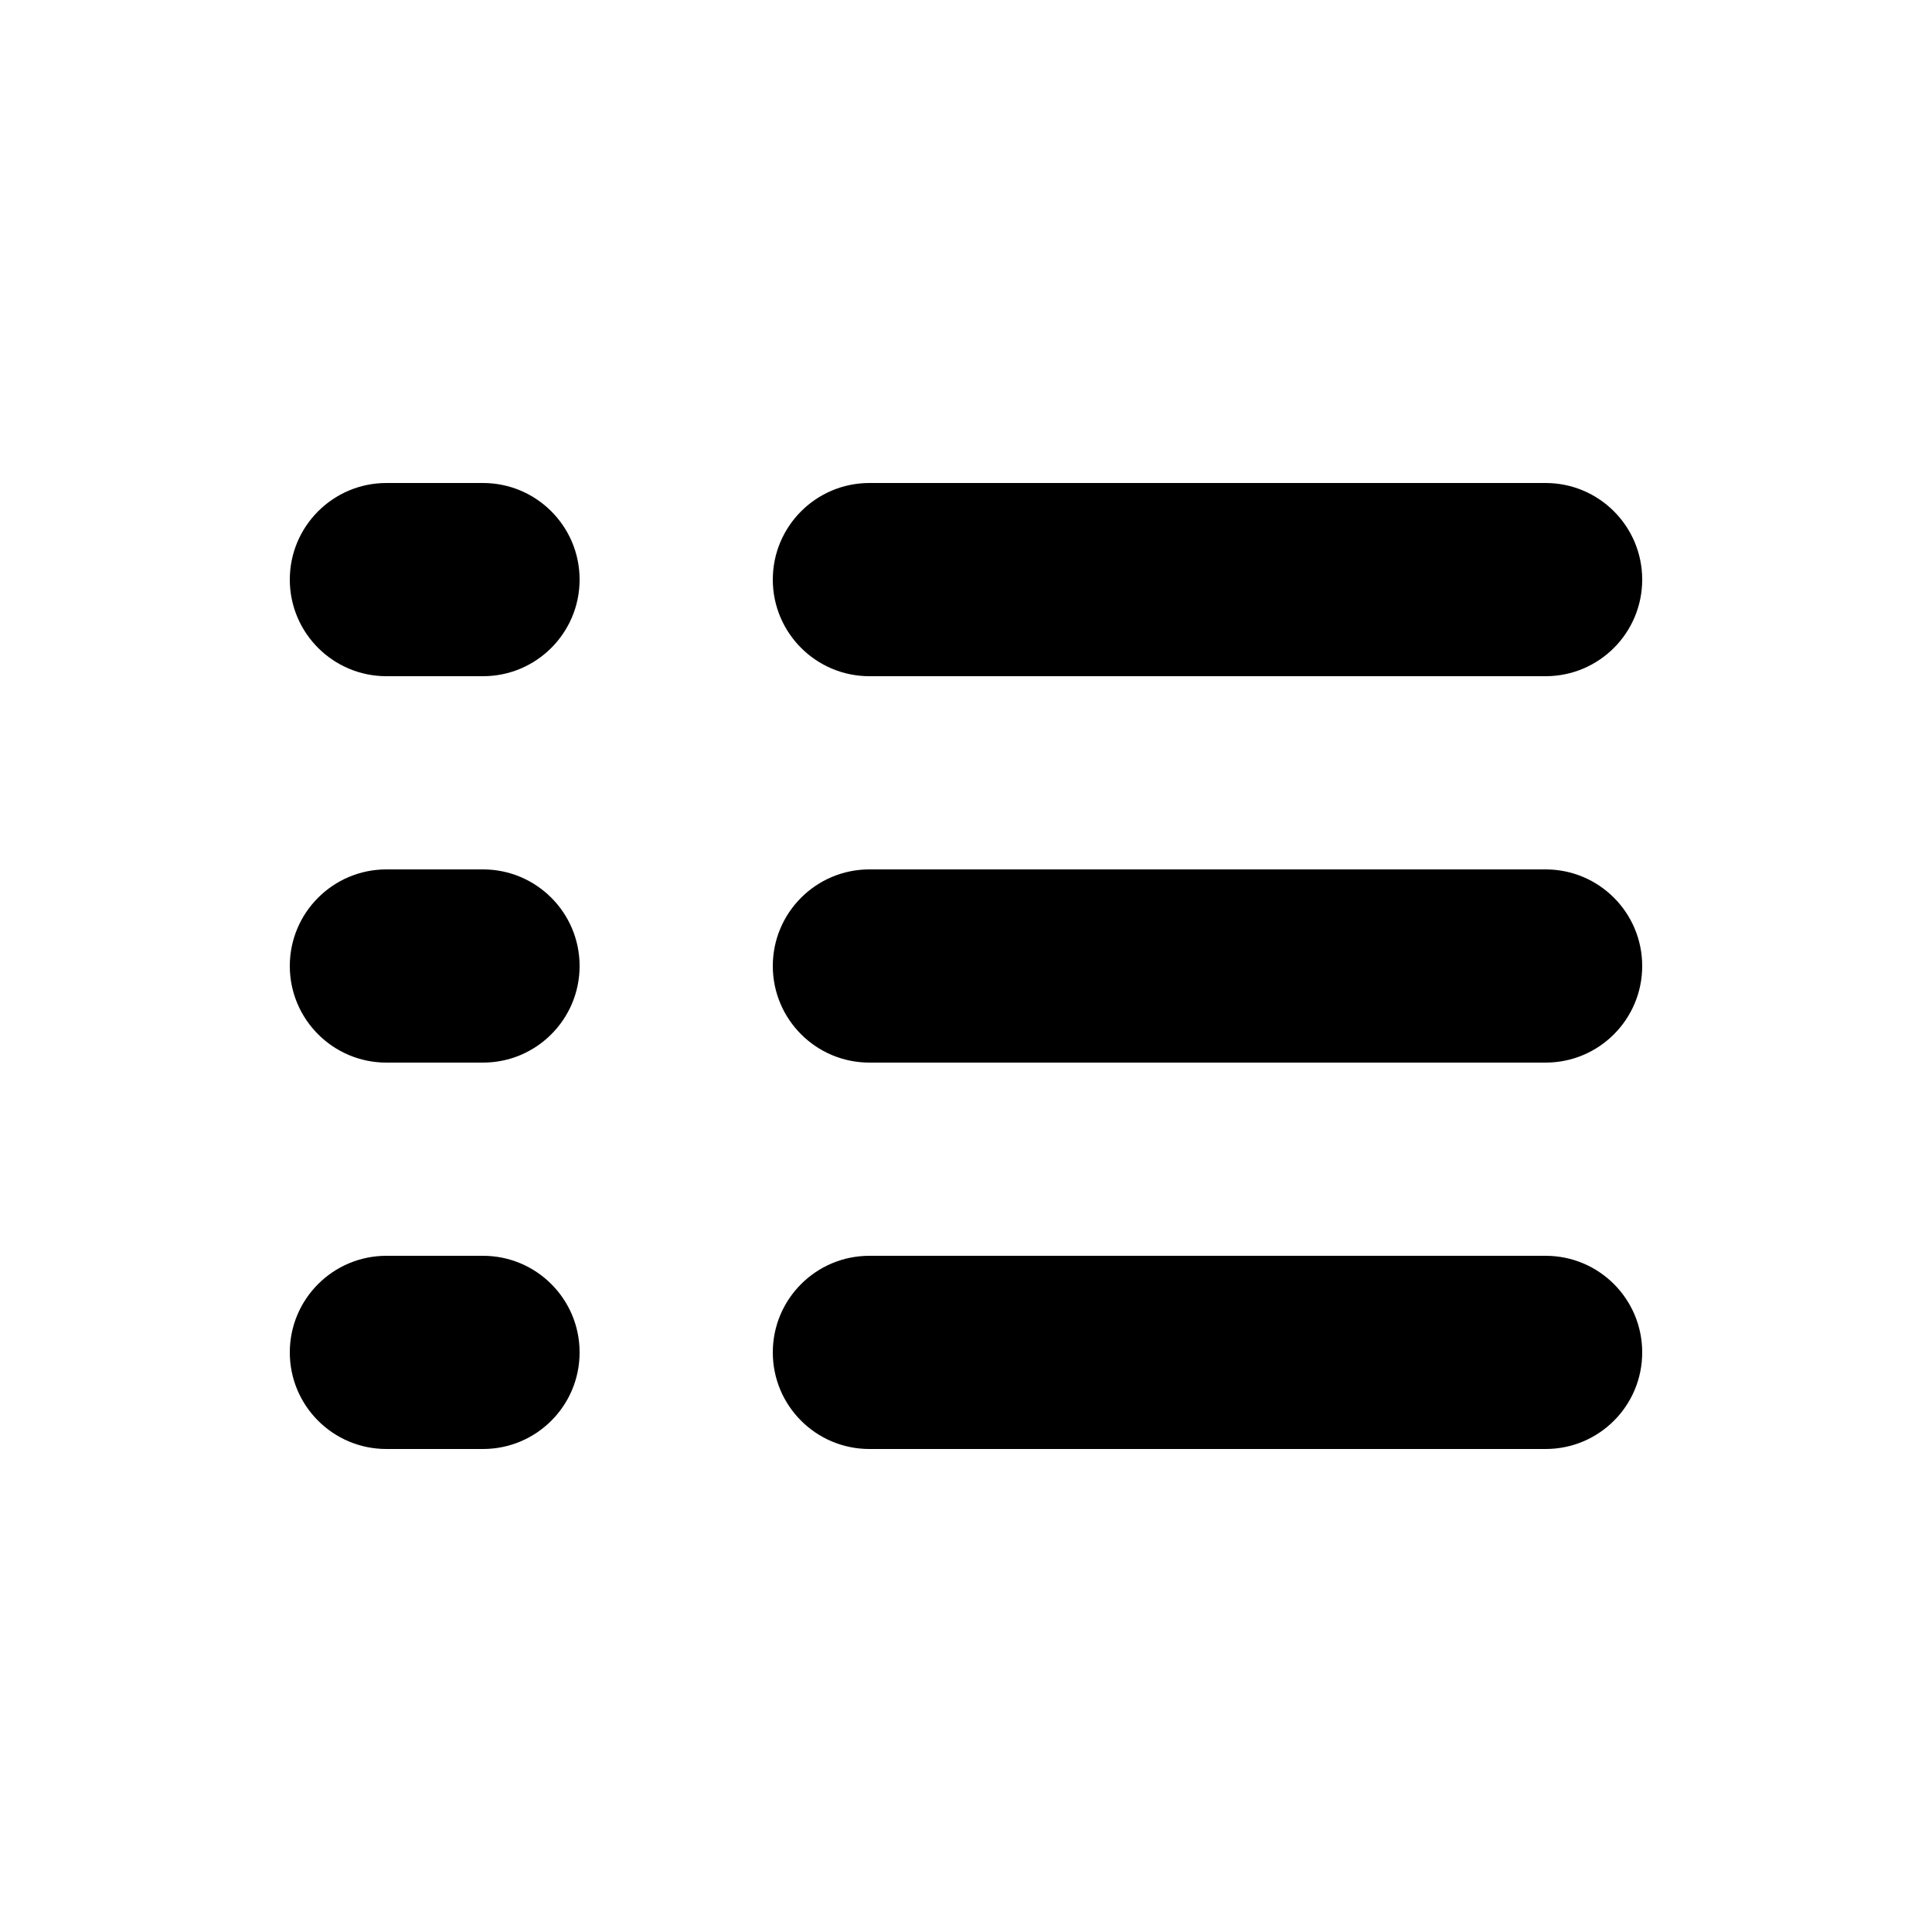
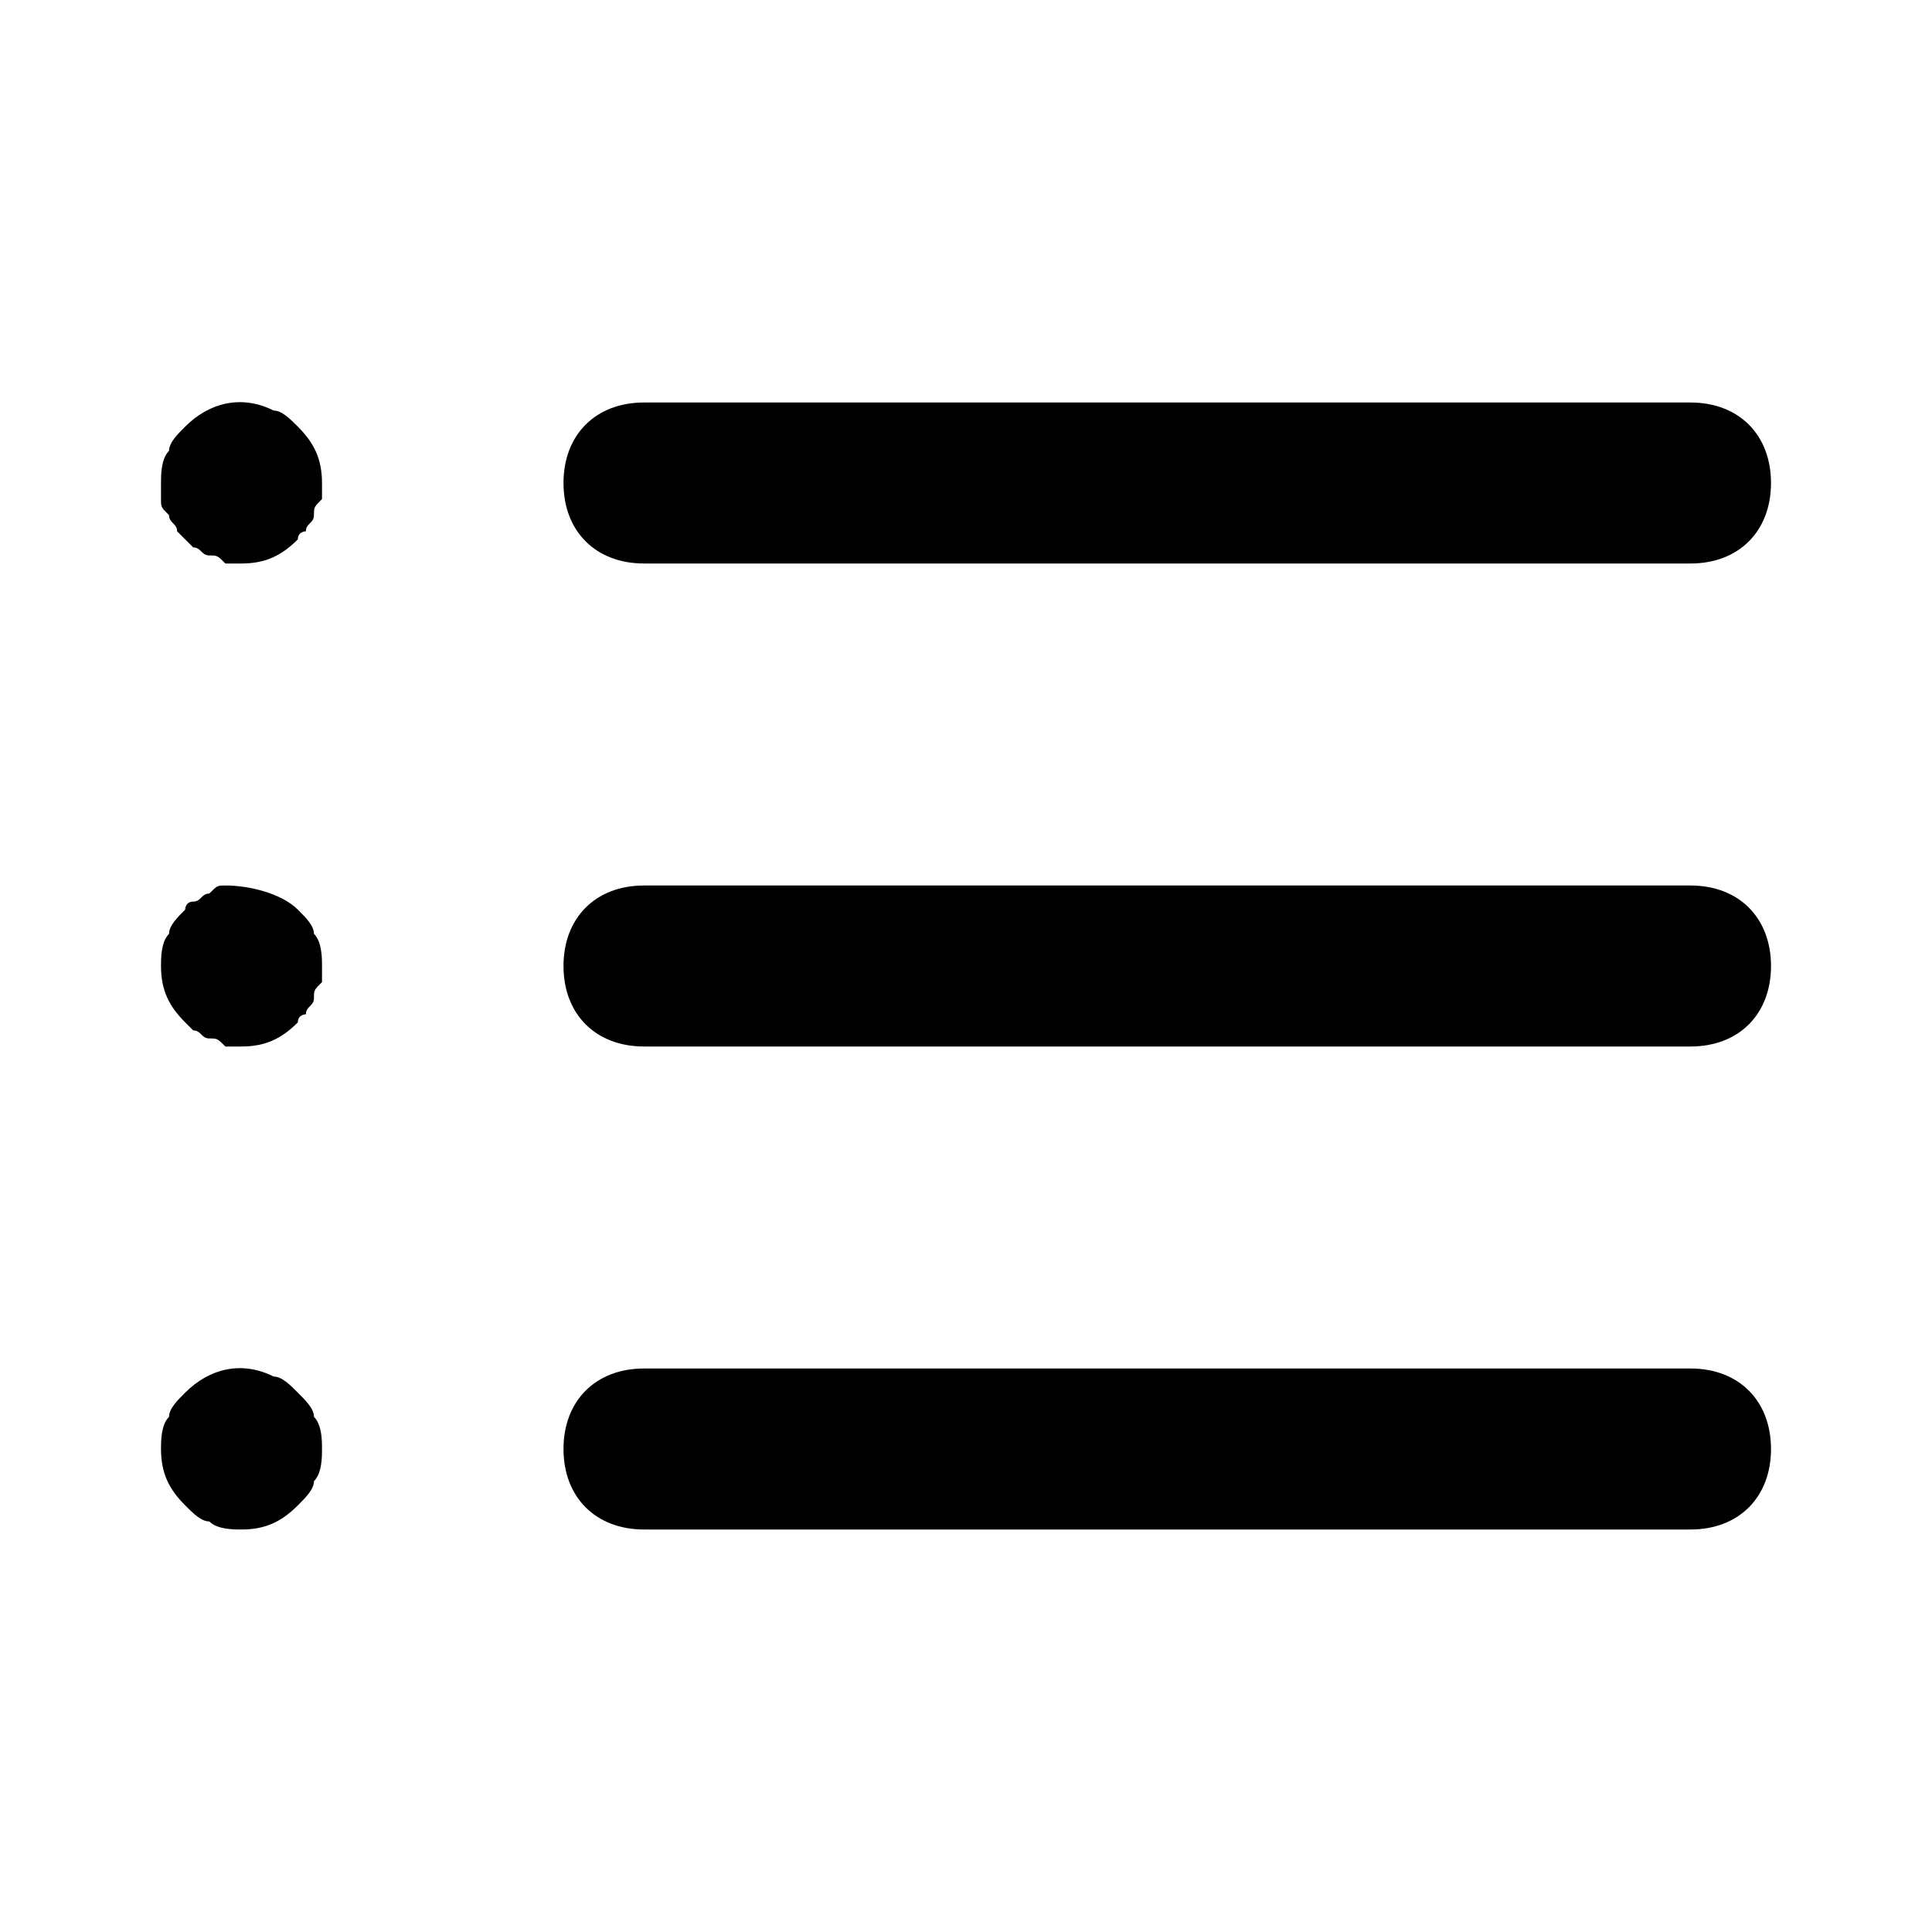
- <svg xmlns="http://www.w3.org/2000/svg" version="1.1" width="20" height="20" viewBox="0 0 20 20">
-   <g id="icomoon-ignore">
- </g>
-   <path d="M5 13h-1c-0.552 0-1 0.447-1 1s0.448 1 1 1h1c0.552 0 1-0.447 1-1s-0.448-1-1-1zM5 9h-1c-0.552 0-1 0.448-1 1s0.448 1 1 1h1c0.552 0 1-0.448 1-1s-0.448-1-1-1zM5 5h-1c-0.552 0-1 0.448-1 1s0.448 1 1 1h1c0.552 0 1-0.448 1-1s-0.448-1-1-1zM9 7h7c0.553 0 1-0.448 1-1s-0.447-1-1-1h-7c-0.552 0-1 0.448-1 1s0.448 1 1 1zM16 9h-7c-0.552 0-1 0.448-1 1s0.448 1 1 1h7c0.553 0 1-0.448 1-1s-0.447-1-1-1zM16 13h-7c-0.552 0-1 0.447-1 1s0.448 1 1 1h7c0.553 0 1-0.447 1-1s-0.447-1-1-1z" fill="#000000" />
+ <svg xmlns="http://www.w3.org/2000/svg" version="1.1" id="Layer_1" x="0px" y="0px" viewBox="0 0 24 24" style="enable-background:new 0 0 24 24;" xml:space="preserve">
+   <g>
+     <path d="M8,7h13c0.6,0,1-0.4,1-1s-0.4-1-1-1H8C7.4,5,7,5.4,7,6S7.4,7,8,7z" />
+     <path d="M21,11H8c-0.6,0-1,0.4-1,1s0.4,1,1,1h13c0.6,0,1-0.4,1-1S21.6,11,21,11z" />
+     <path d="M21,17H8c-0.6,0-1,0.4-1,1s0.4,1,1,1h13c0.6,0,1-0.4,1-1S21.6,17,21,17z" />
+     <path d="M3.4,5.1C3,4.9,2.6,5,2.3,5.3C2.2,5.4,2.1,5.5,2.1,5.6C2,5.7,2,5.9,2,6c0,0.1,0,0.1,0,0.2c0,0.1,0,0.1,0.1,0.2   c0,0.1,0.1,0.1,0.1,0.2c0,0,0.1,0.1,0.1,0.1c0,0,0.1,0.1,0.1,0.1c0.1,0,0.1,0.1,0.2,0.1c0.1,0,0.1,0,0.2,0.1C2.9,7,2.9,7,3,7   c0.3,0,0.5-0.1,0.7-0.3c0-0.1,0.1-0.1,0.1-0.1c0-0.1,0.1-0.1,0.1-0.2c0-0.1,0-0.1,0.1-0.2C4,6.1,4,6.1,4,6c0-0.3-0.1-0.5-0.3-0.7   C3.6,5.2,3.5,5.1,3.4,5.1z" />
+     <path d="M3.7,11.3C3.5,11.1,3.1,11,2.8,11c-0.1,0-0.1,0-0.2,0.1c-0.1,0-0.1,0.1-0.2,0.1c-0.1,0-0.1,0.1-0.1,0.1   c-0.1,0.1-0.2,0.2-0.2,0.3C2,11.7,2,11.9,2,12c0,0.3,0.1,0.5,0.3,0.7c0,0,0.1,0.1,0.1,0.1c0.1,0,0.1,0.1,0.2,0.1   c0.1,0,0.1,0,0.2,0.1c0.1,0,0.1,0,0.2,0c0.3,0,0.5-0.1,0.7-0.3c0-0.1,0.1-0.1,0.1-0.1c0-0.1,0.1-0.1,0.1-0.2c0-0.1,0-0.1,0.1-0.2   c0-0.1,0-0.1,0-0.2c0-0.1,0-0.3-0.1-0.4C3.9,11.5,3.8,11.4,3.7,11.3z" />
+     <path d="M3.7,17.3c-0.1-0.1-0.2-0.2-0.3-0.2C3,16.9,2.6,17,2.3,17.3c-0.1,0.1-0.2,0.2-0.2,0.3C2,17.7,2,17.9,2,18   c0,0.3,0.1,0.5,0.3,0.7c0.1,0.1,0.2,0.2,0.3,0.2C2.7,19,2.9,19,3,19c0.3,0,0.5-0.1,0.7-0.3c0.1-0.1,0.2-0.2,0.2-0.3   C4,18.3,4,18.1,4,18s0-0.3-0.1-0.4C3.9,17.5,3.8,17.4,3.7,17.3z" />
+   </g>
</svg>
